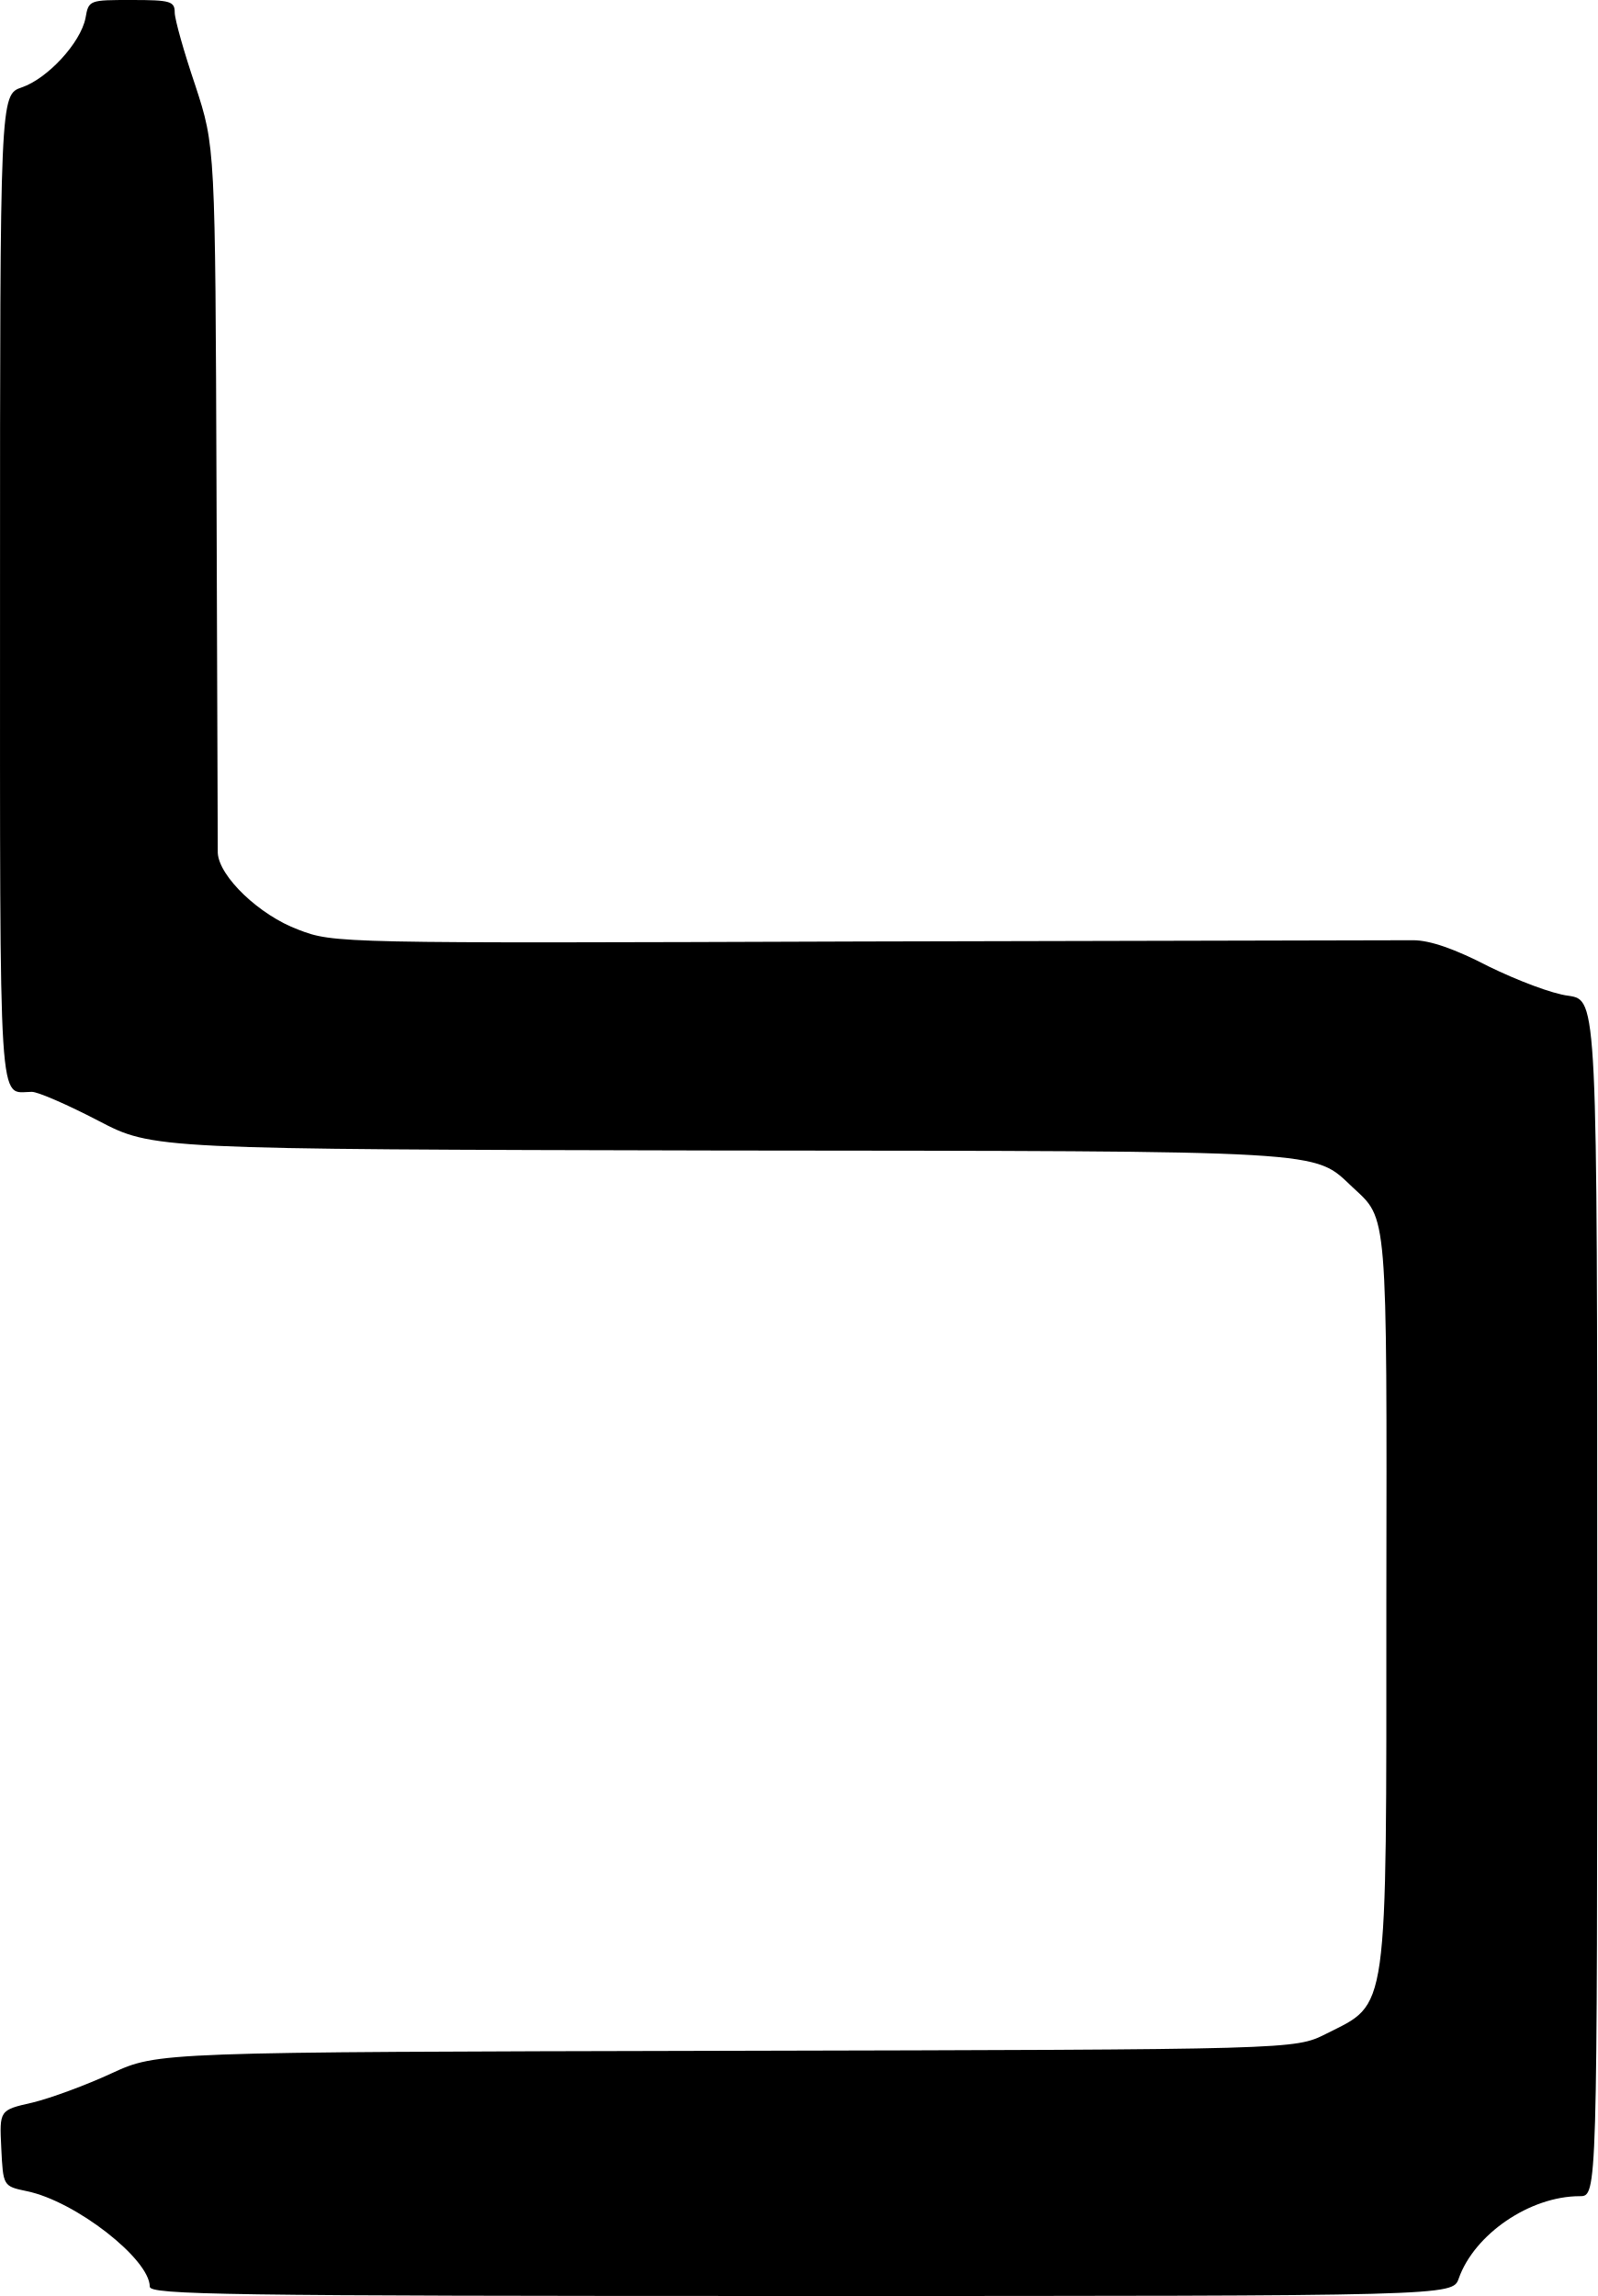
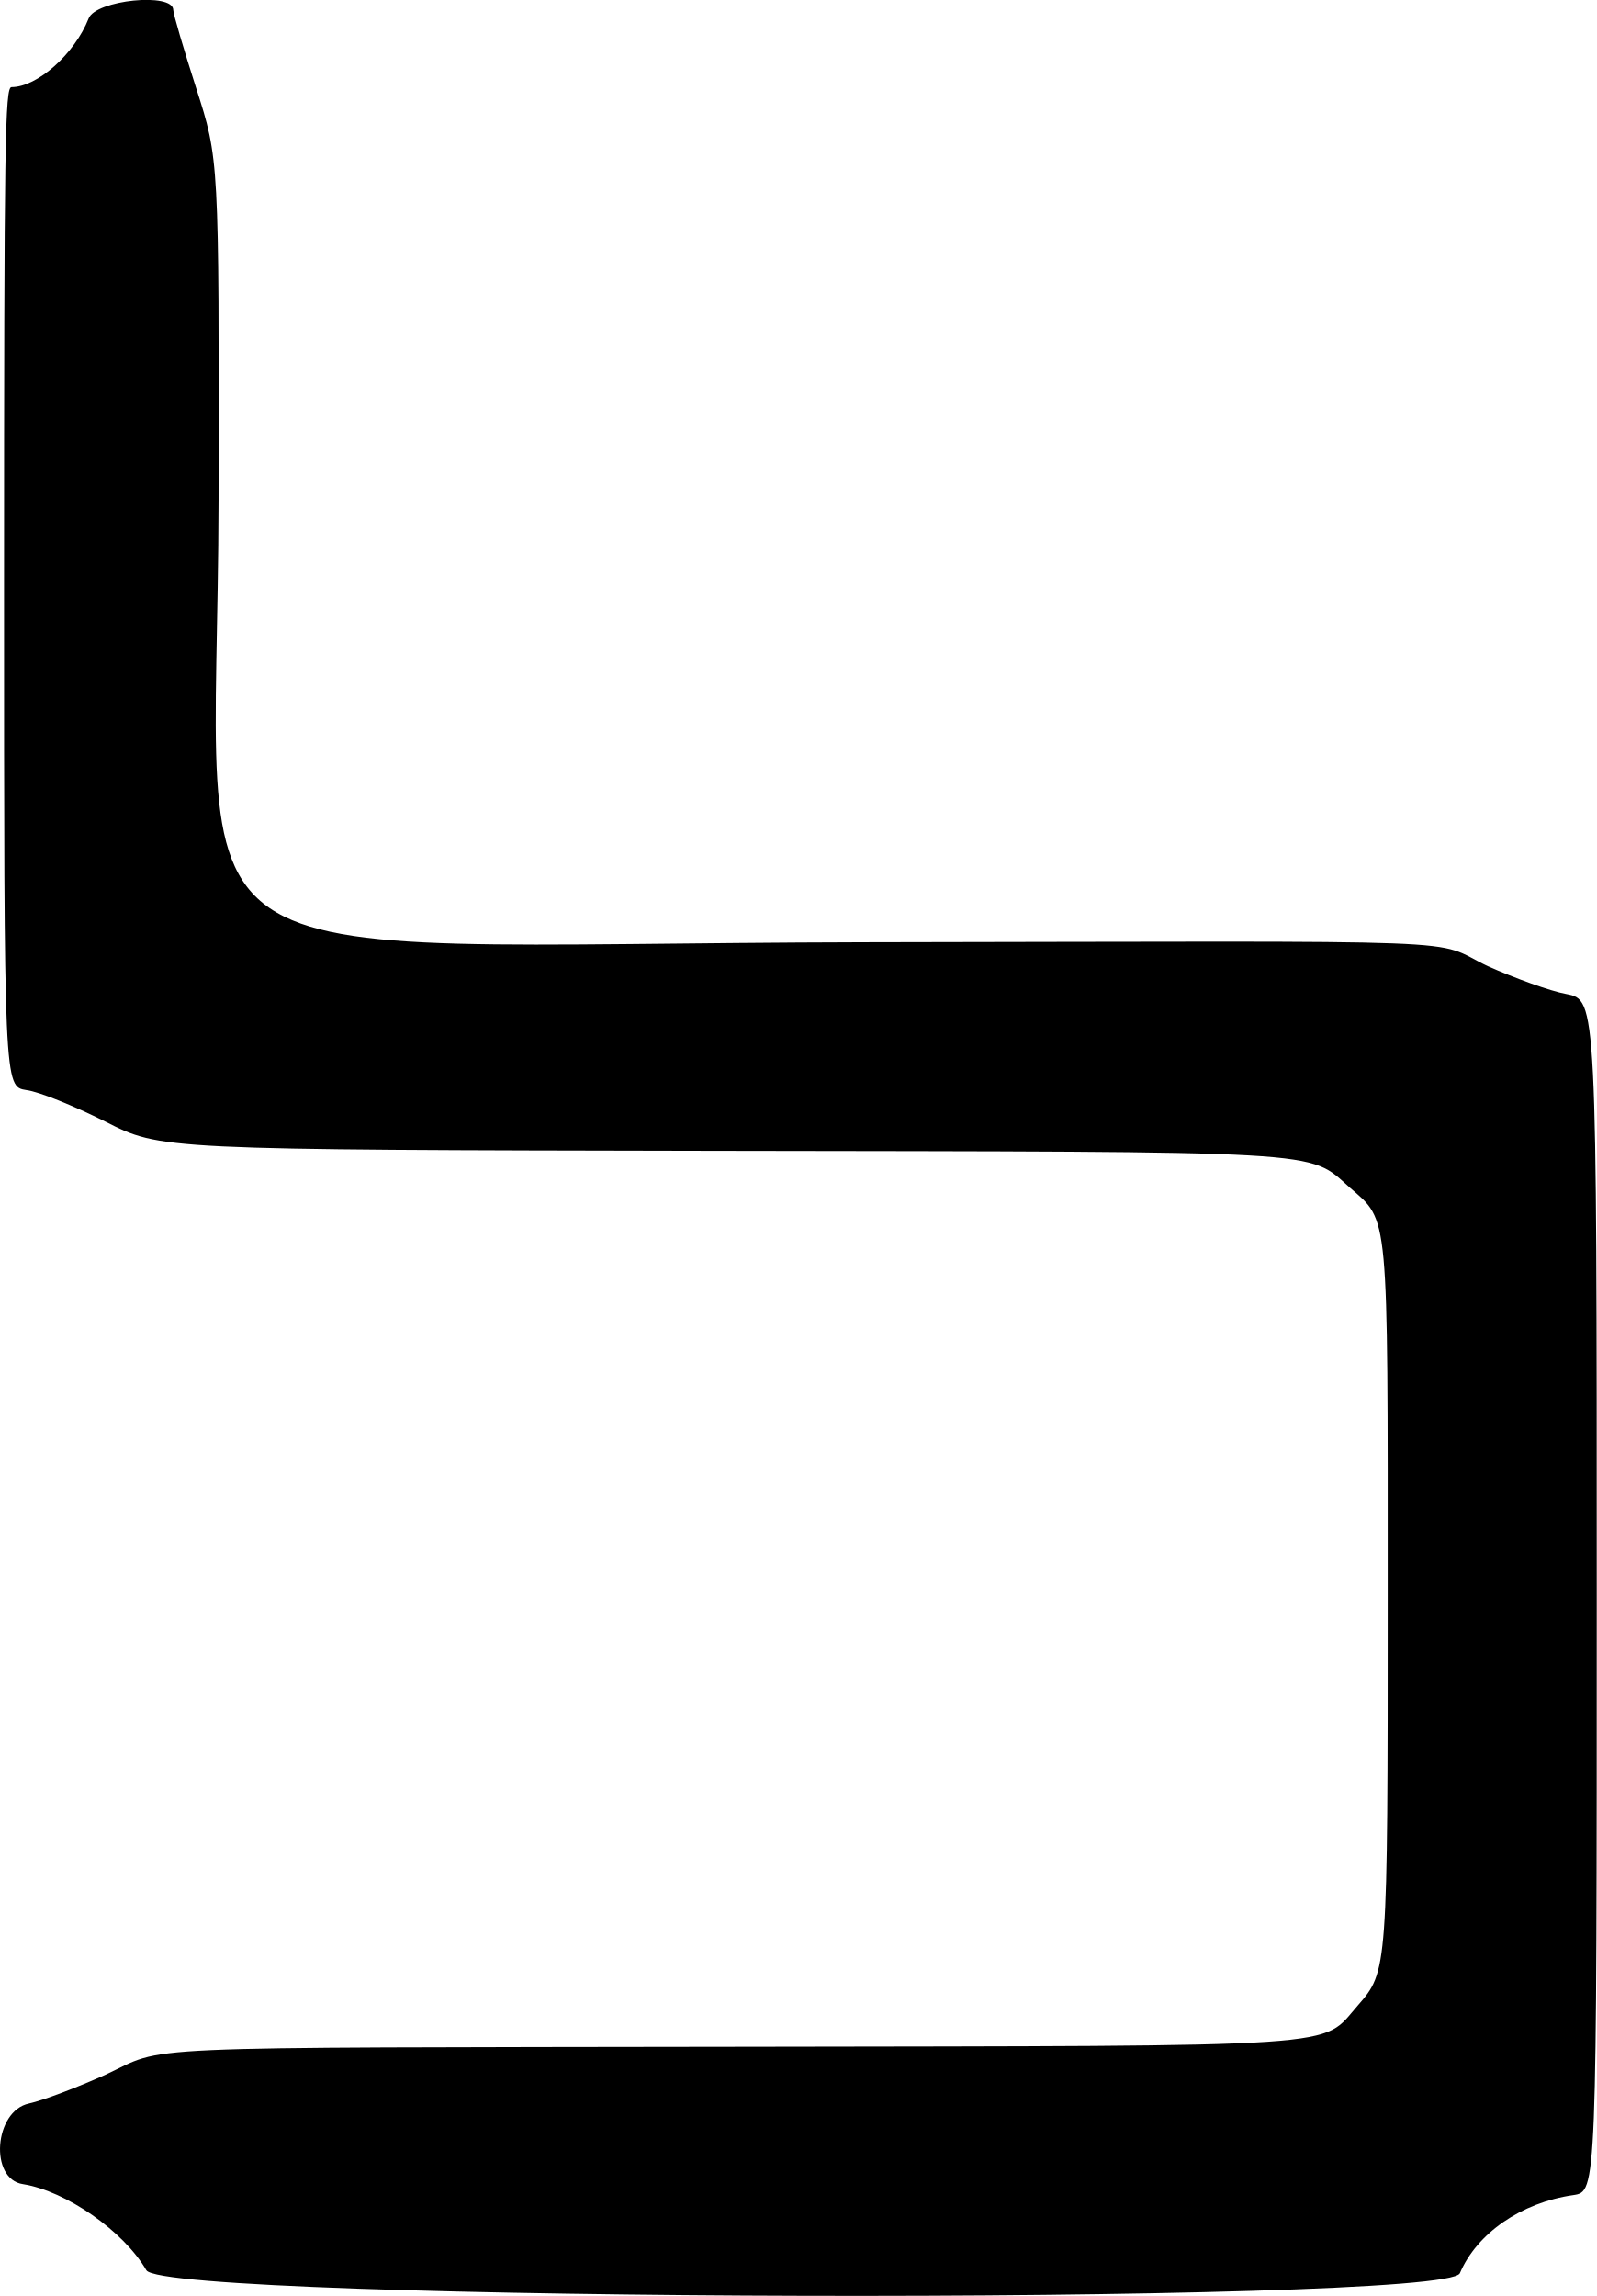
- <svg xmlns="http://www.w3.org/2000/svg" viewBox="0 0 256.004 368">
-   <g transform="translate(0.00432,368) scale(0.1,-0.1)" fill="#000000" stroke="none">
-     <path d="M137 3651 c-8 -40 -61 -97 -102 -111 -35 -12 -35 -12 -35 -805 0 -859 -3 -805 51 -805 10 0 58 -21 106 -46 88 -46 88 -46 993 -48 990 -1 954 1 1018 -59 56 -52 55 -32 54 -664 0 -671 4 -642 -97 -693 -50 -25 -50 -25 -961 -27 -911 -2 -911 -2 -985 -36 -41 -19 -98 -40 -127 -47 -53 -12 -53 -12 -50 -73 3 -61 3 -61 41 -69 78 -16 197 -109 197 -153 0 -13 116 -15 1044 -15 1044 0 1044 0 1054 28 25 71 114 132 194 132 28 0 28 0 28 959 0 958 0 958 -46 965 -26 3 -83 25 -128 47 -54 28 -94 42 -121 42 -22 0 -420 -1 -885 -2 -840 -3 -845 -3 -902 19 -62 23 -127 85 -129 123 0 12 -1 272 -2 577 -2 555 -2 555 -34 653 -18 53 -33 106 -33 117 0 18 -7 20 -69 20 -68 0 -69 0 -74 -29z" />
+ <svg xmlns="http://www.w3.org/2000/svg" viewBox="0 0 320.811 461.275">
+   <g transform="translate(0.810697,460.5026) scale(0.1,-0.1)" fill="#000000" stroke="none">
+     <path d="M170 4568 c-28 -71 -103 -138 -155 -138 -13 0 -15 -107 -15 -1004 0 -1004 0 -1004 45 -1011 25 -3 96 -32 158 -63 112 -57 112 -57 1222 -59 1250 -2 1193 2 1279 -74 79 -69 76 -40 76 -819 0 -755 0 -755 -60 -824 -76 -86 0 -81 -1235 -83 -1268 -2 -1153 3 -1283 -57 -56 -25 -124 -51 -152 -57 -70 -15 -80 -152 -12 -162 87 -14 202 -94 248 -173 38 -64 2612 -71 2639 -6 34 80 123 142 228 157 47 7 47 7 47 1204 0 1197 0 1197 -61 1209 -33 6 -104 32 -158 56 -118 56 25 50 -1252 48 -1455 -3 -1300 -110 -1298 888 1 685 1 685 -45 828 -25 78 -46 149 -46 157 0 36 -156 20 -170 -17z" />
  </g>
</svg>
